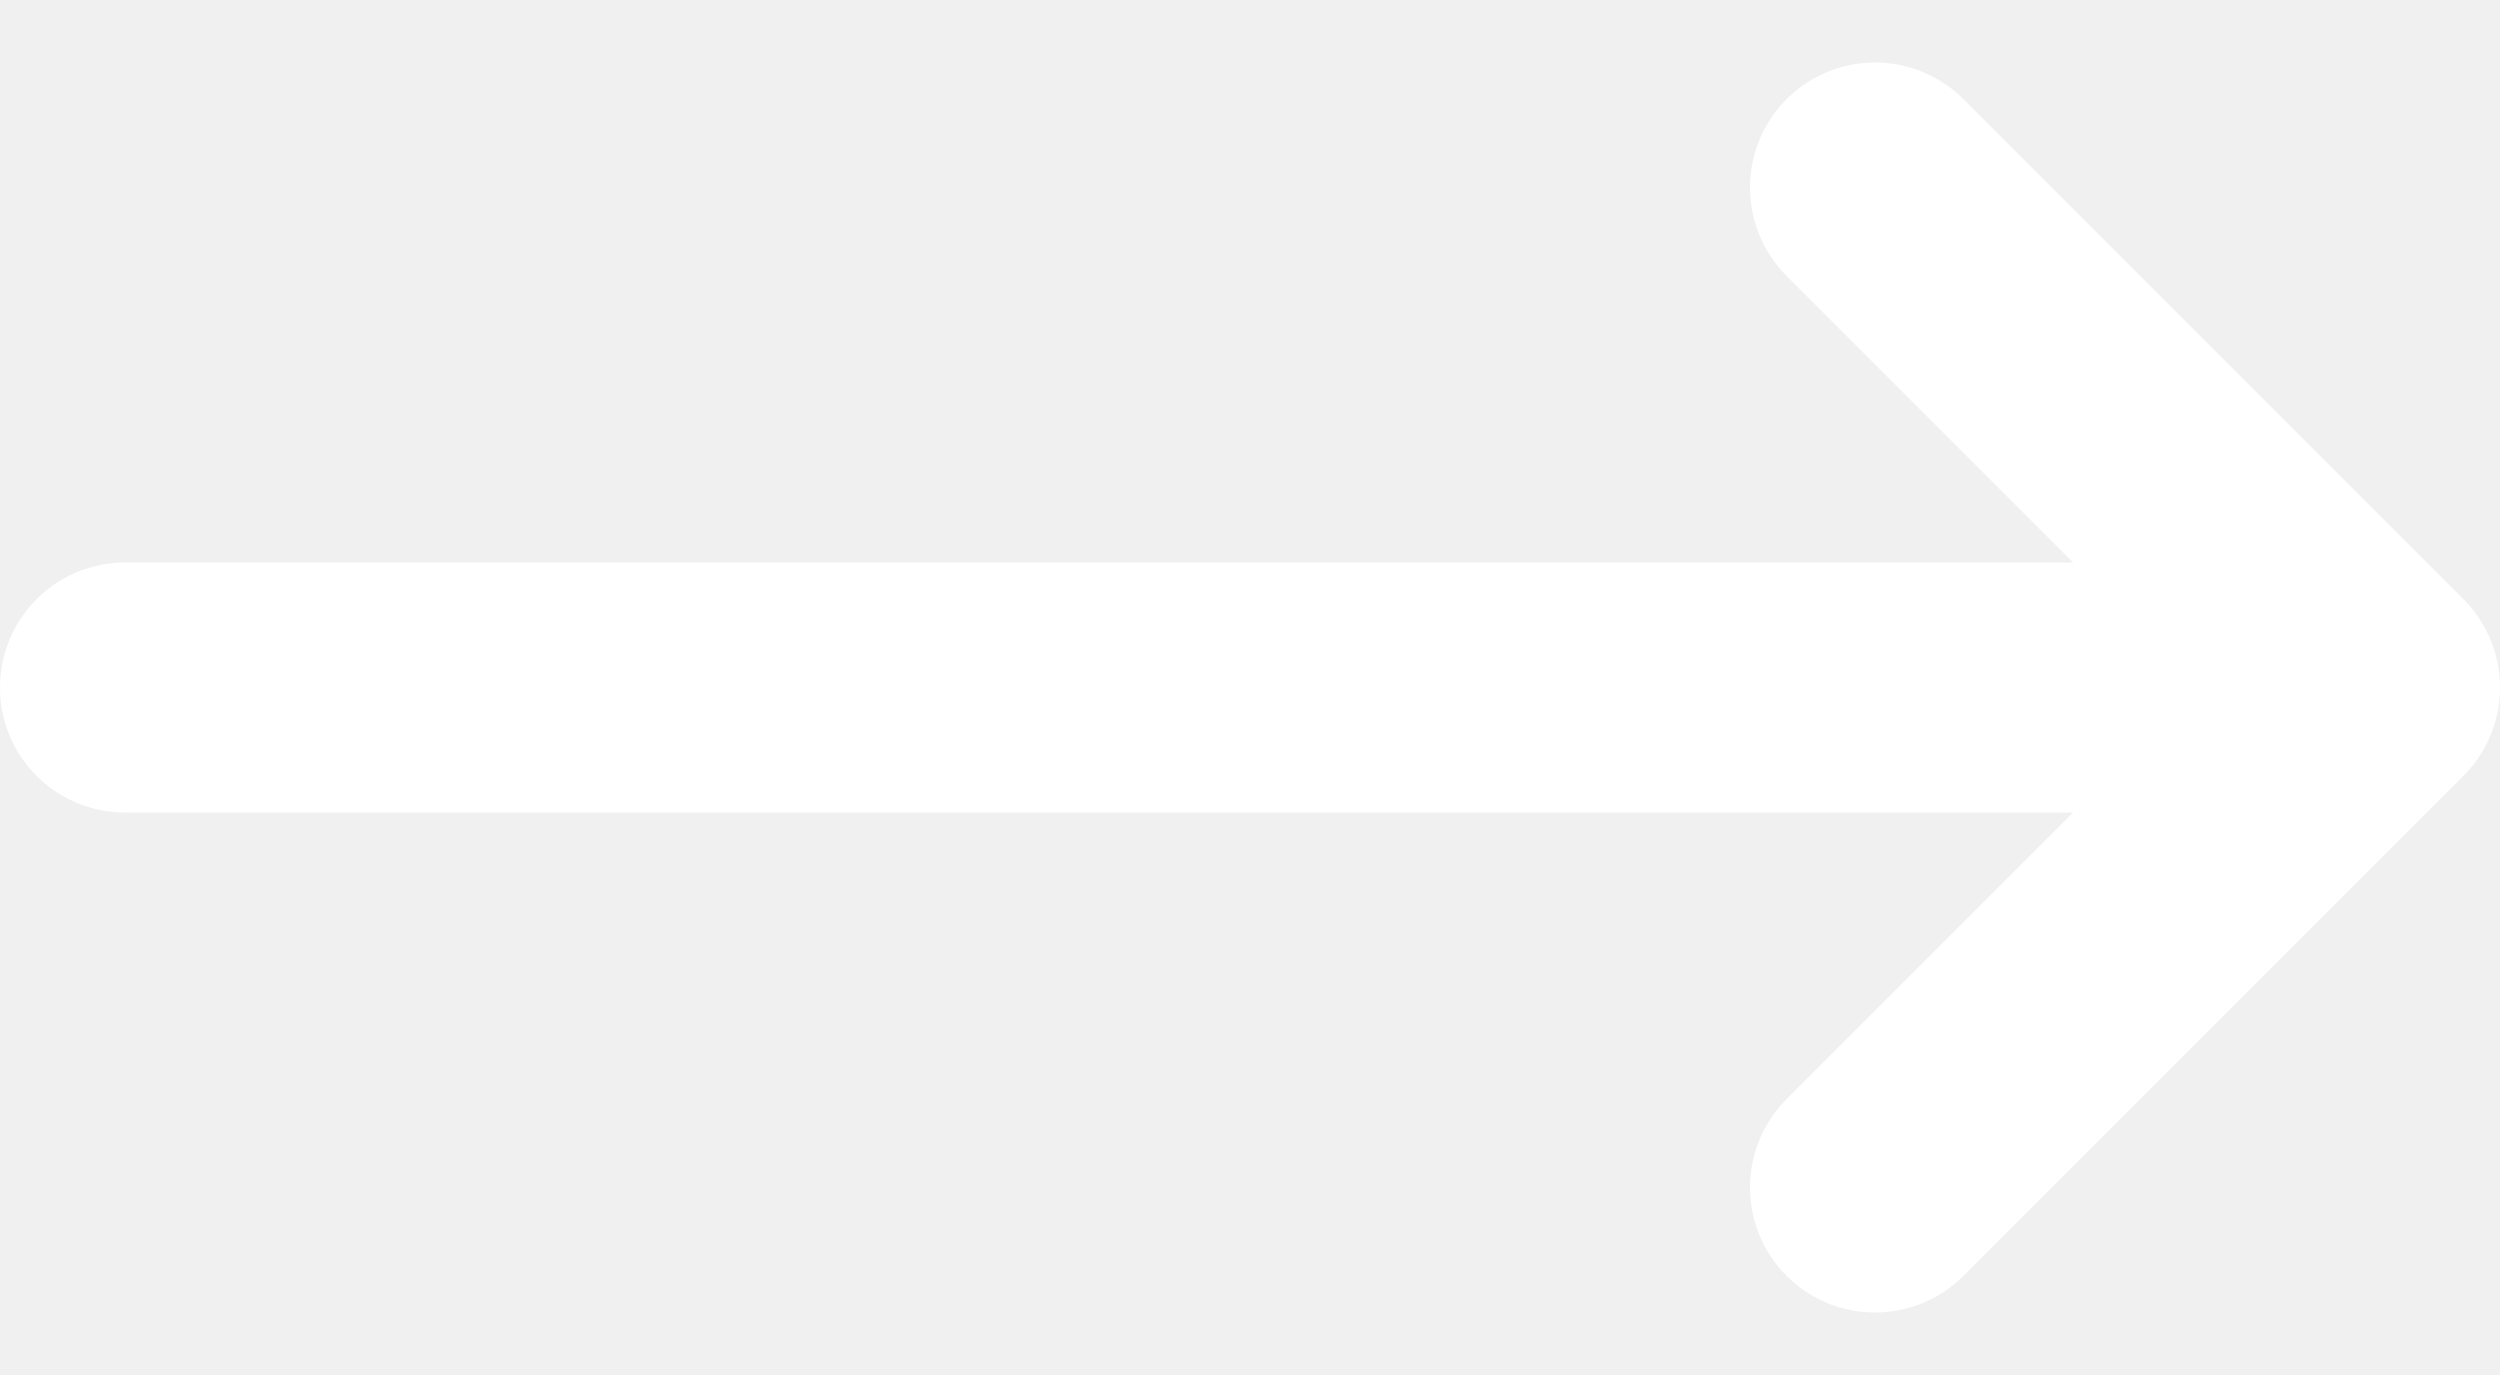
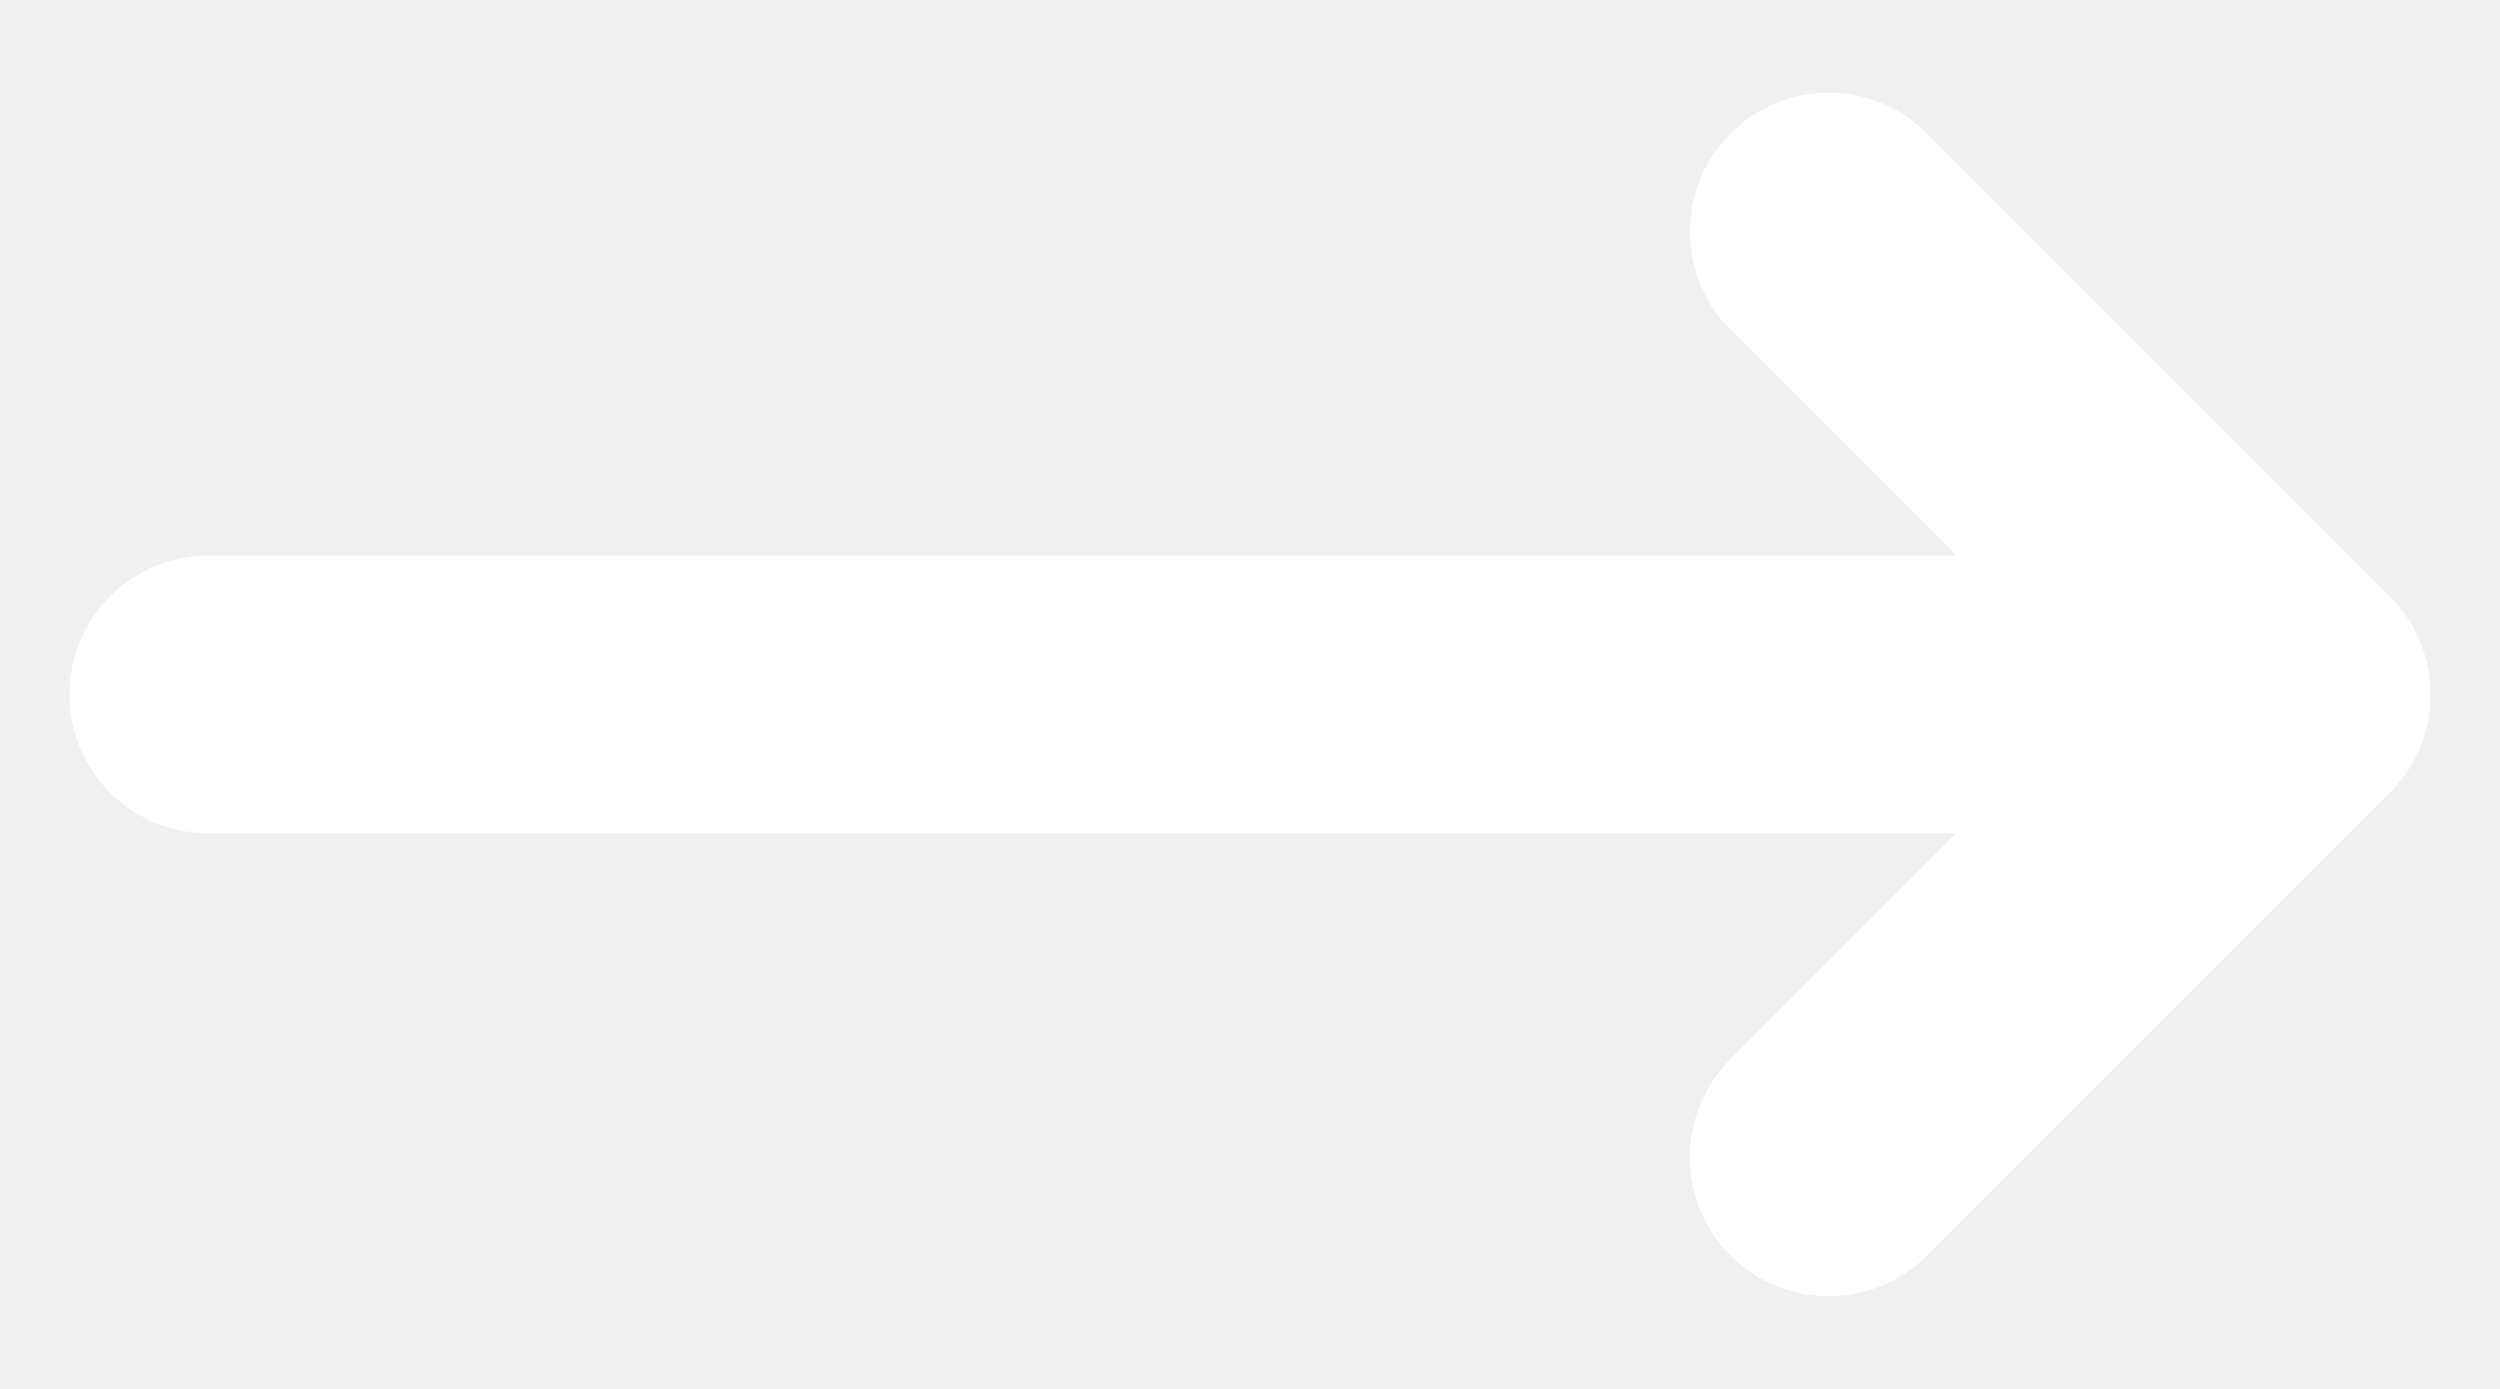
- <svg xmlns="http://www.w3.org/2000/svg" width="20" height="11" viewBox="0 0 20 11" fill="none">
-   <path d="M15 1.5L19 5.5M19 5.5L15 9.5M19 5.5L1 5.5" stroke="white" stroke-width="2" stroke-linecap="round" stroke-linejoin="round" />
+ <svg xmlns="http://www.w3.org/2000/svg" width="18" height="10" viewBox="0 0 18 10" fill="none">
+   <path d="M13.167 1.667L16.5 5M16.5 5L13.167 8.333M16.5 5L1.5 5" stroke="white" stroke-width="2" stroke-linecap="round" stroke-linejoin="round" />
</svg>
